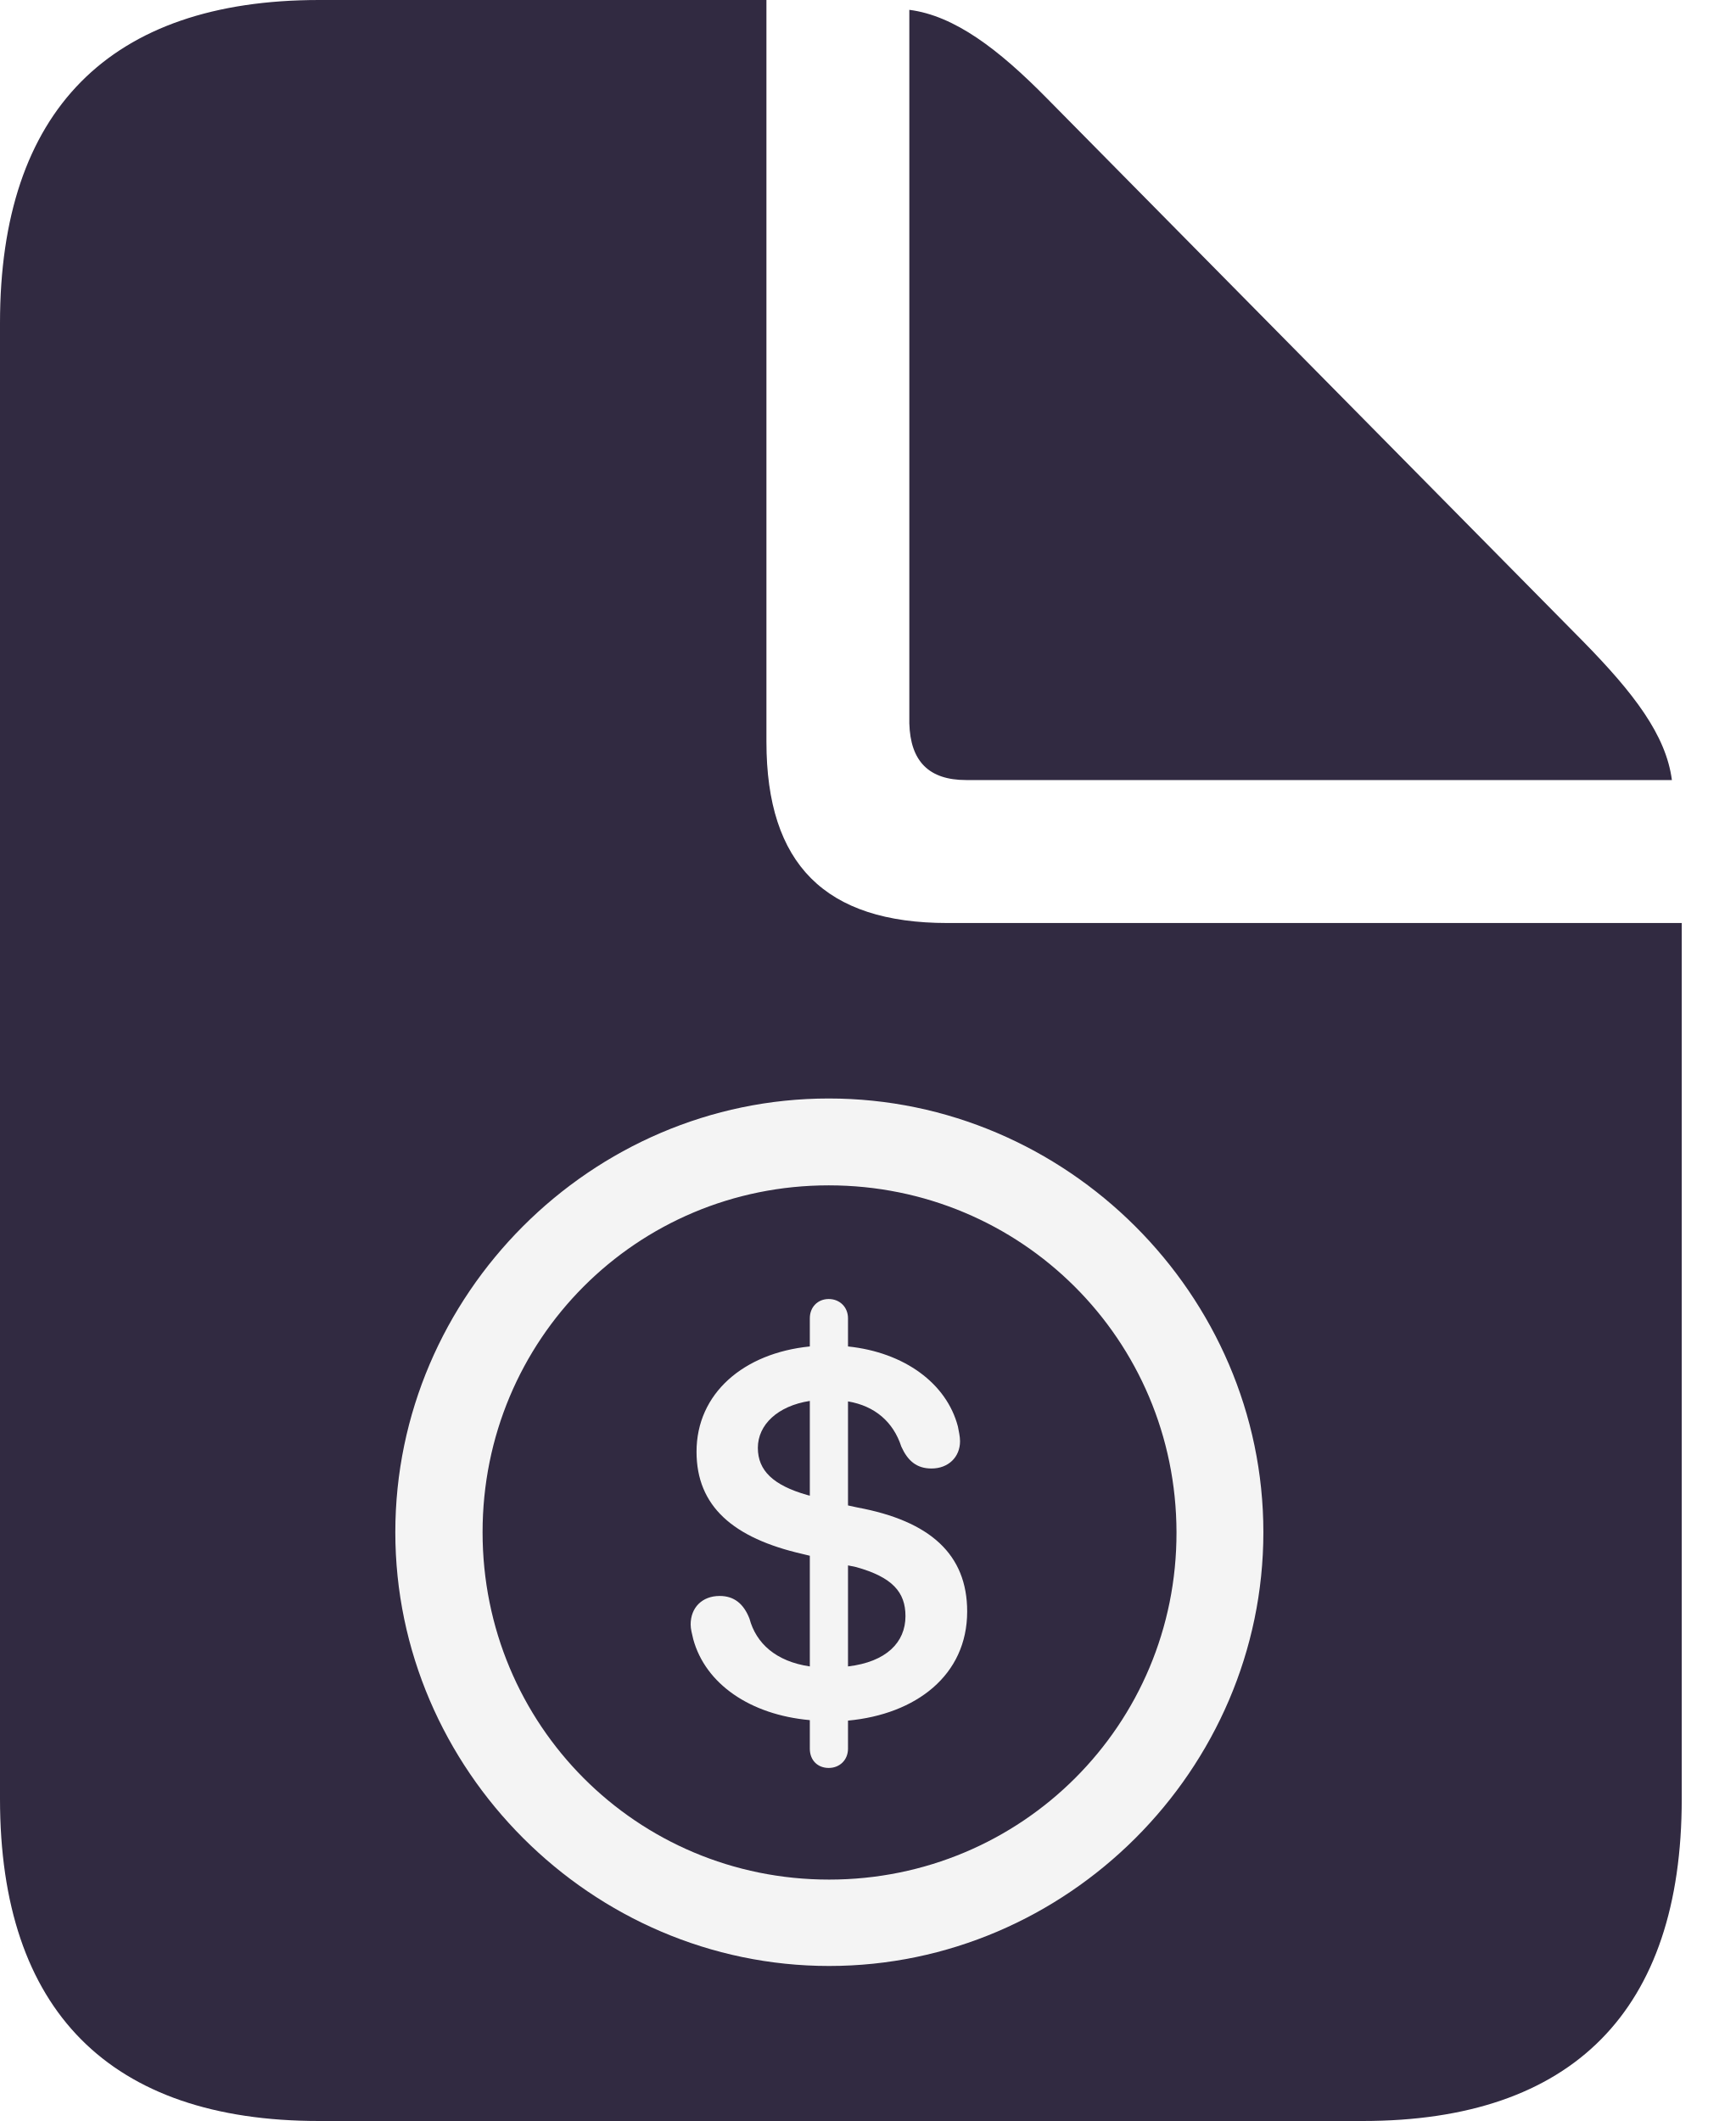
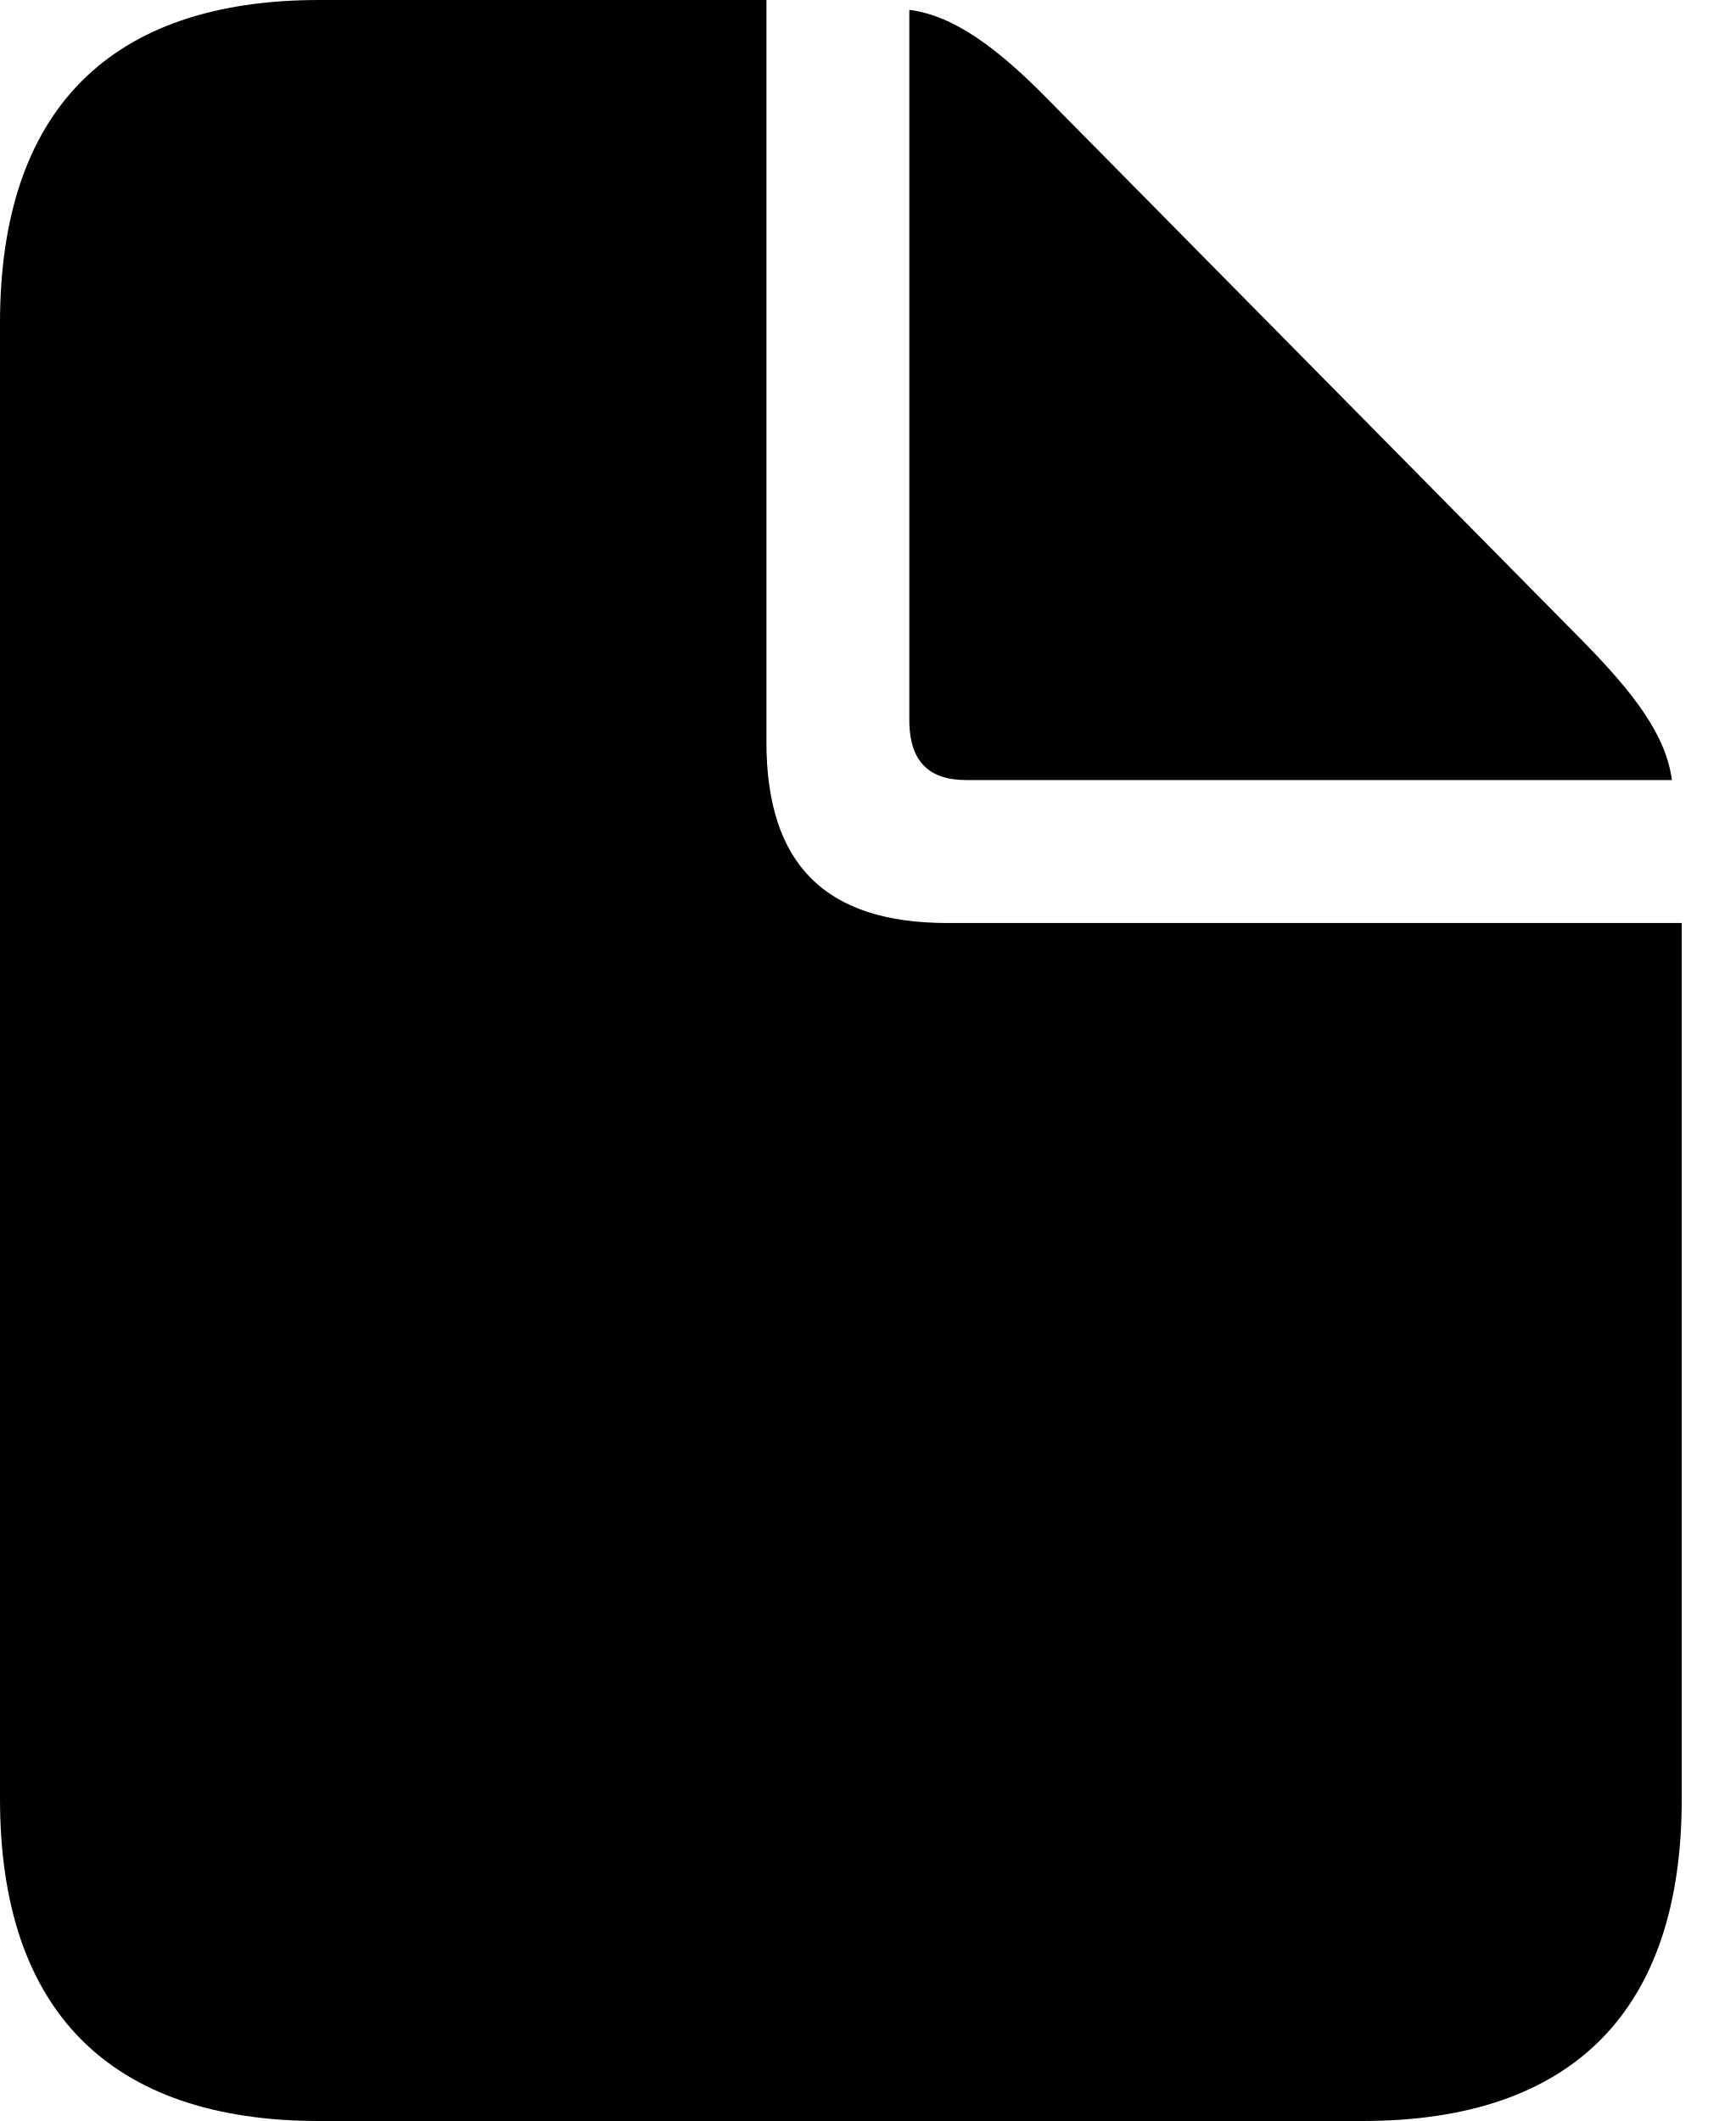
- <svg xmlns="http://www.w3.org/2000/svg" width="18" height="22" viewBox="0 0 18 22" fill="none">
-   <path d="M3.31 22H14.132C16.315 22 17.442 20.853 17.442 18.66V9.574H9.827C8.558 9.574 7.949 8.964 7.949 7.695V0H3.31C1.137 0 0 1.147 0 3.35V18.66C0 20.853 1.137 22 3.31 22ZM10.02 8.091H17.34C17.279 7.624 16.944 7.188 16.416 6.65L10.863 1.025C10.355 0.508 9.898 0.162 9.431 0.102V7.503C9.442 7.898 9.635 8.091 10.02 8.091Z" fill="#312A41" />
-   <path d="M8.599 20.392C11.066 20.392 13.103 18.356 13.103 15.893C13.103 13.43 11.062 11.394 8.595 11.394C6.132 11.394 4.1 13.43 4.1 15.893C4.1 18.356 6.137 20.392 8.599 20.392ZM8.599 19.496C6.602 19.496 5.005 17.89 5.005 15.893C5.005 13.896 6.602 12.295 8.595 12.295C10.592 12.295 12.198 13.896 12.202 15.893C12.206 17.89 10.596 19.496 8.599 19.496ZM8.595 18.338C8.708 18.338 8.795 18.256 8.795 18.138V17.847C9.5 17.781 10.031 17.377 10.031 16.715C10.031 16.124 9.648 15.776 8.891 15.636L8.795 15.615V14.536C9.074 14.583 9.265 14.749 9.348 15.005C9.413 15.149 9.504 15.232 9.661 15.232C9.835 15.232 9.957 15.114 9.957 14.949C9.957 14.897 9.944 14.849 9.935 14.797C9.818 14.348 9.378 14.027 8.795 13.966V13.674C8.795 13.557 8.708 13.474 8.595 13.474C8.482 13.474 8.399 13.557 8.399 13.674V13.966C7.712 14.035 7.224 14.453 7.224 15.058C7.224 15.623 7.603 15.954 8.325 16.119L8.399 16.137V17.285C8.047 17.233 7.842 17.046 7.773 16.789C7.712 16.633 7.612 16.554 7.464 16.554C7.281 16.554 7.163 16.676 7.163 16.85C7.163 16.898 7.177 16.946 7.19 17.003C7.316 17.464 7.777 17.786 8.399 17.842V18.138C8.399 18.26 8.482 18.338 8.595 18.338ZM8.399 15.514L8.369 15.506C8.021 15.406 7.86 15.254 7.86 15.018C7.86 14.779 8.064 14.583 8.399 14.531V15.514ZM8.795 16.237L8.878 16.254C9.256 16.359 9.391 16.515 9.391 16.763C9.391 17.037 9.191 17.238 8.795 17.285V16.237Z" fill="#F4F4F4" />
+ <svg xmlns="http://www.w3.org/2000/svg" width="18" height="22" viewBox="0 0 18 22" fill="currentColor">
+   <path d="M3.31 22H14.132C16.315 22 17.442 20.853 17.442 18.66V9.574H9.827C8.558 9.574 7.949 8.964 7.949 7.695V0H3.31C1.137 0 0 1.147 0 3.35V18.66C0 20.853 1.137 22 3.31 22ZM10.02 8.091H17.34C17.279 7.624 16.944 7.188 16.416 6.65L10.863 1.025C10.355 0.508 9.898 0.162 9.431 0.102V7.503C9.442 7.898 9.635 8.091 10.02 8.091Z" />
+   <path d="M8.599 20.392C11.066 20.392 13.103 18.356 13.103 15.893C13.103 13.43 11.062 11.394 8.595 11.394C6.132 11.394 4.1 13.43 4.1 15.893C4.1 18.356 6.137 20.392 8.599 20.392ZM8.599 19.496C6.602 19.496 5.005 17.89 5.005 15.893C5.005 13.896 6.602 12.295 8.595 12.295C10.592 12.295 12.198 13.896 12.202 15.893C12.206 17.89 10.596 19.496 8.599 19.496ZM8.595 18.338C8.708 18.338 8.795 18.256 8.795 18.138V17.847C9.5 17.781 10.031 17.377 10.031 16.715C10.031 16.124 9.648 15.776 8.891 15.636L8.795 15.615V14.536C9.074 14.583 9.265 14.749 9.348 15.005C9.413 15.149 9.504 15.232 9.661 15.232C9.835 15.232 9.957 15.114 9.957 14.949C9.957 14.897 9.944 14.849 9.935 14.797C9.818 14.348 9.378 14.027 8.795 13.966V13.674C8.795 13.557 8.708 13.474 8.595 13.474C8.482 13.474 8.399 13.557 8.399 13.674V13.966C7.712 14.035 7.224 14.453 7.224 15.058C7.224 15.623 7.603 15.954 8.325 16.119L8.399 16.137V17.285C8.047 17.233 7.842 17.046 7.773 16.789C7.712 16.633 7.612 16.554 7.464 16.554C7.281 16.554 7.163 16.676 7.163 16.85C7.163 16.898 7.177 16.946 7.19 17.003C7.316 17.464 7.777 17.786 8.399 17.842V18.138C8.399 18.26 8.482 18.338 8.595 18.338ZM8.399 15.514L8.369 15.506C8.021 15.406 7.86 15.254 7.86 15.018C7.86 14.779 8.064 14.583 8.399 14.531V15.514ZM8.795 16.237L8.878 16.254C9.256 16.359 9.391 16.515 9.391 16.763C9.391 17.037 9.191 17.238 8.795 17.285V16.237Z" />
</svg>
